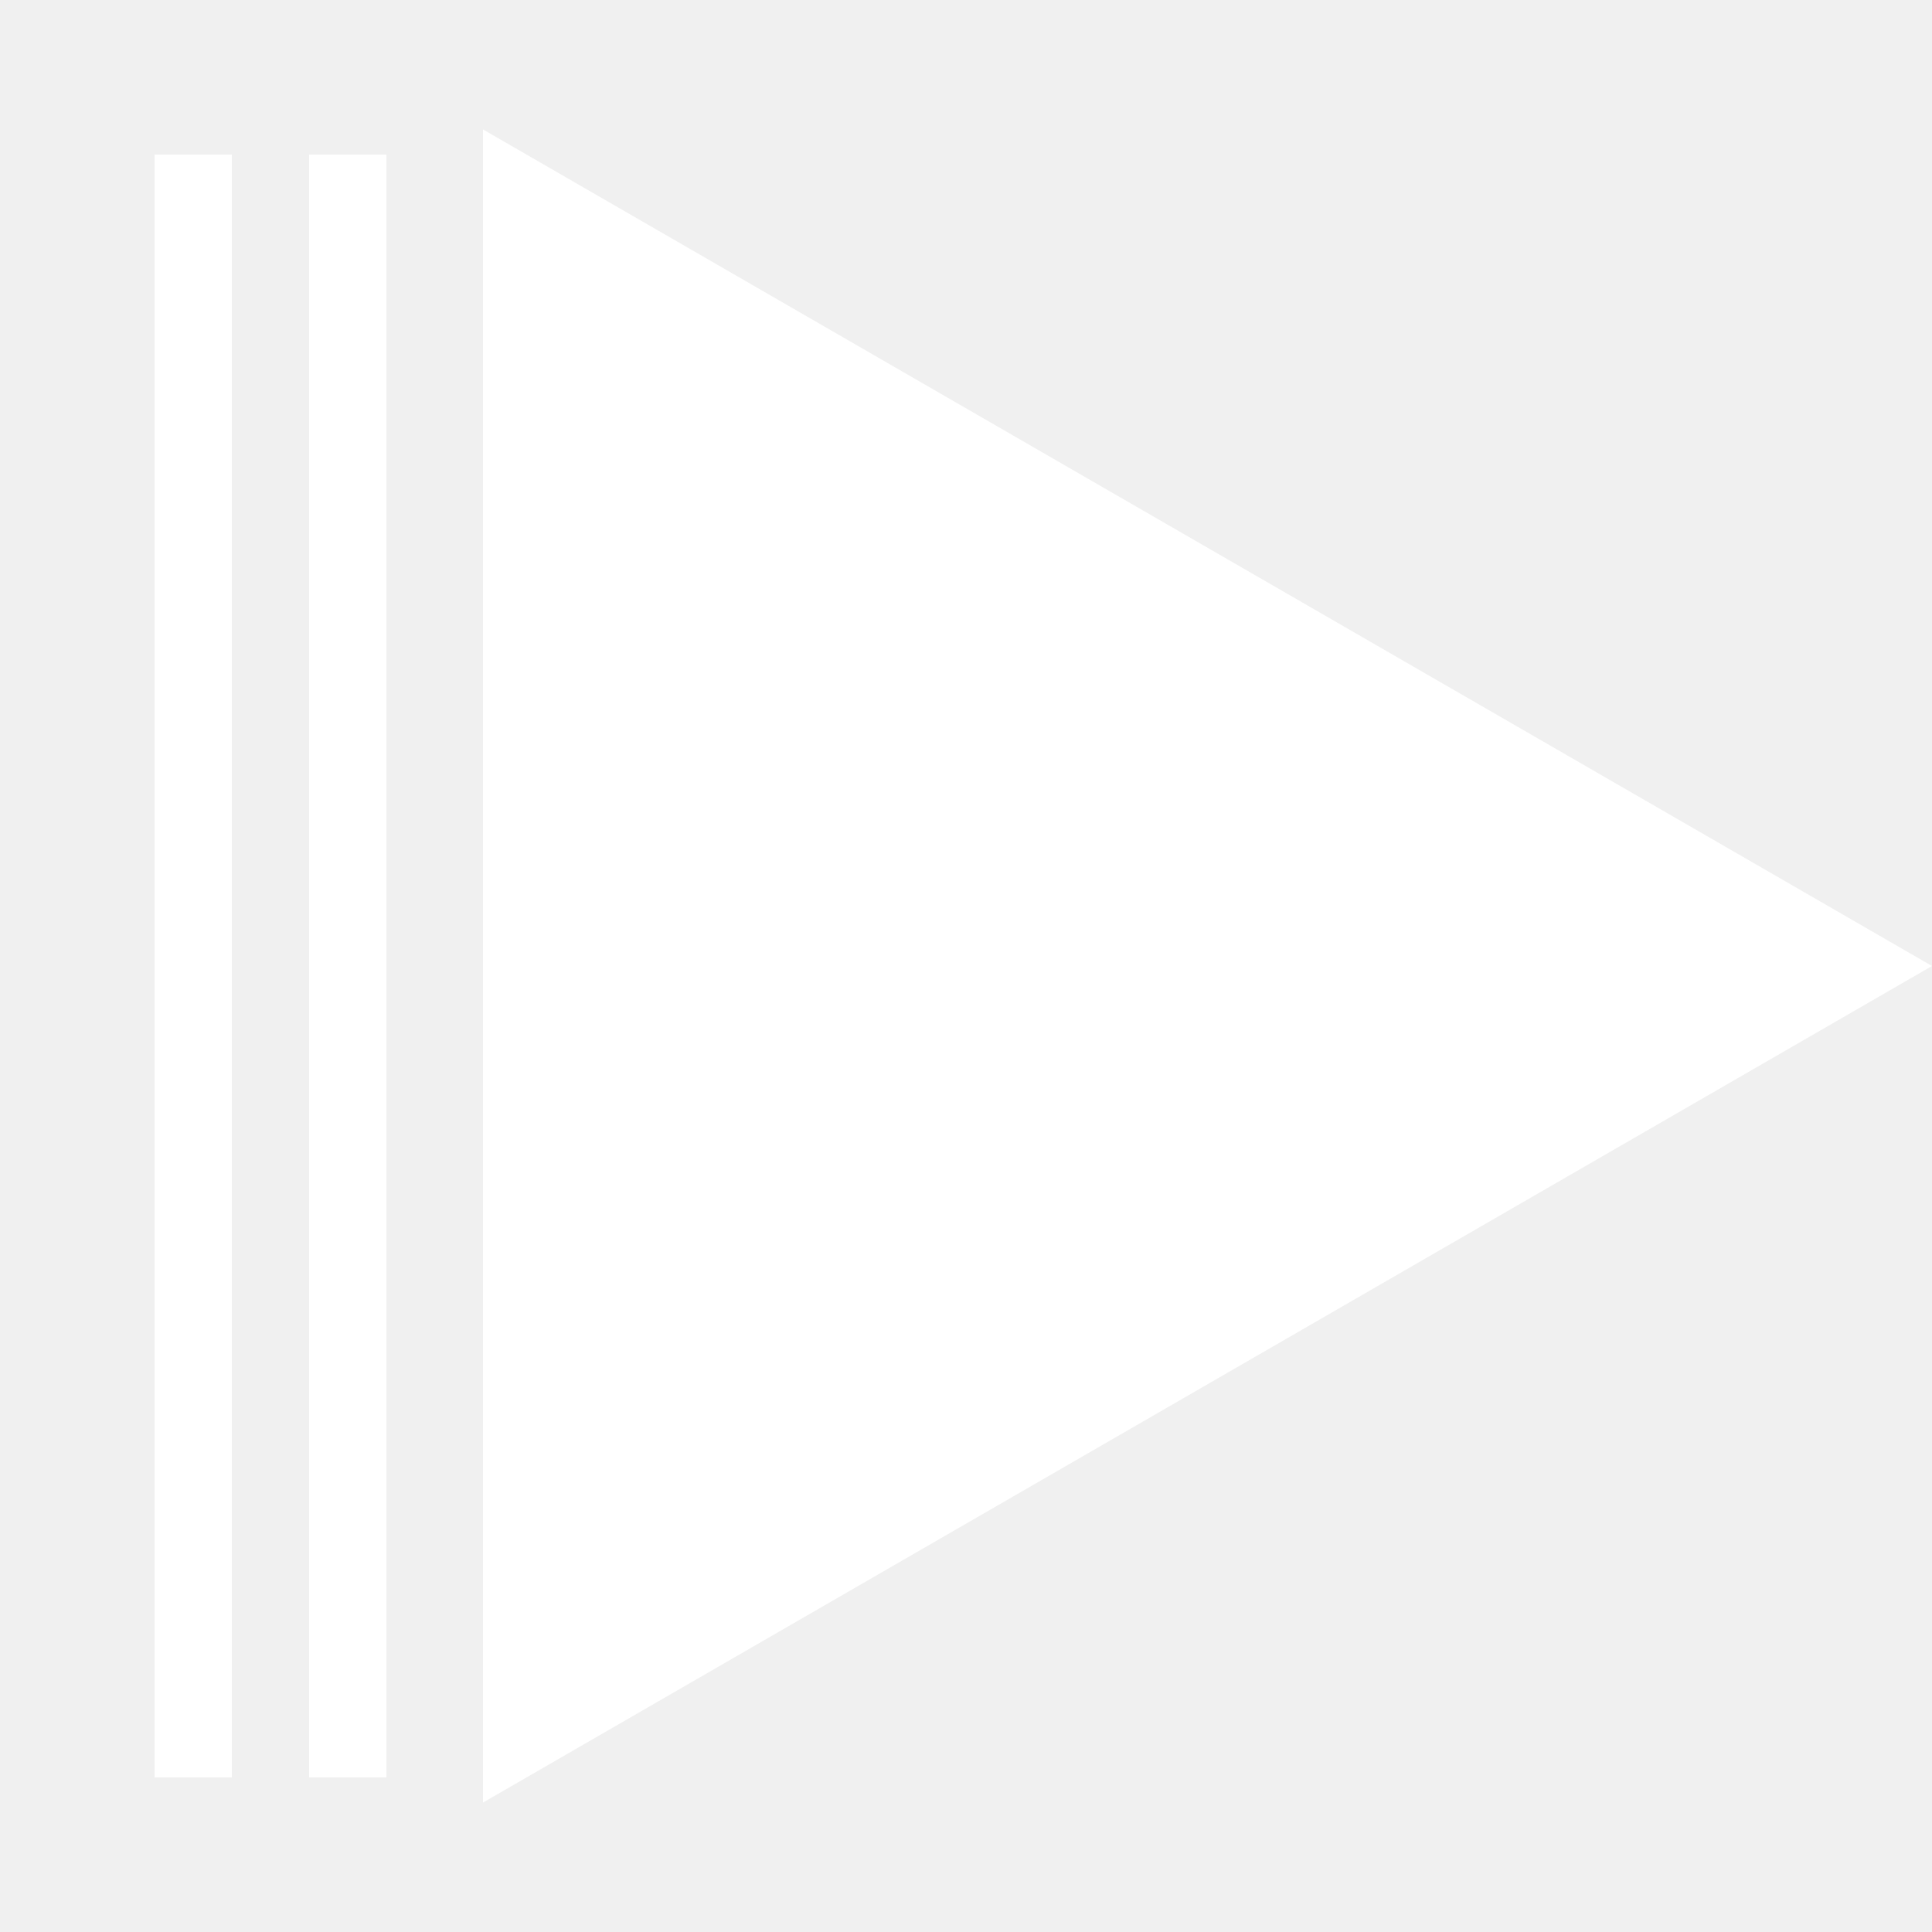
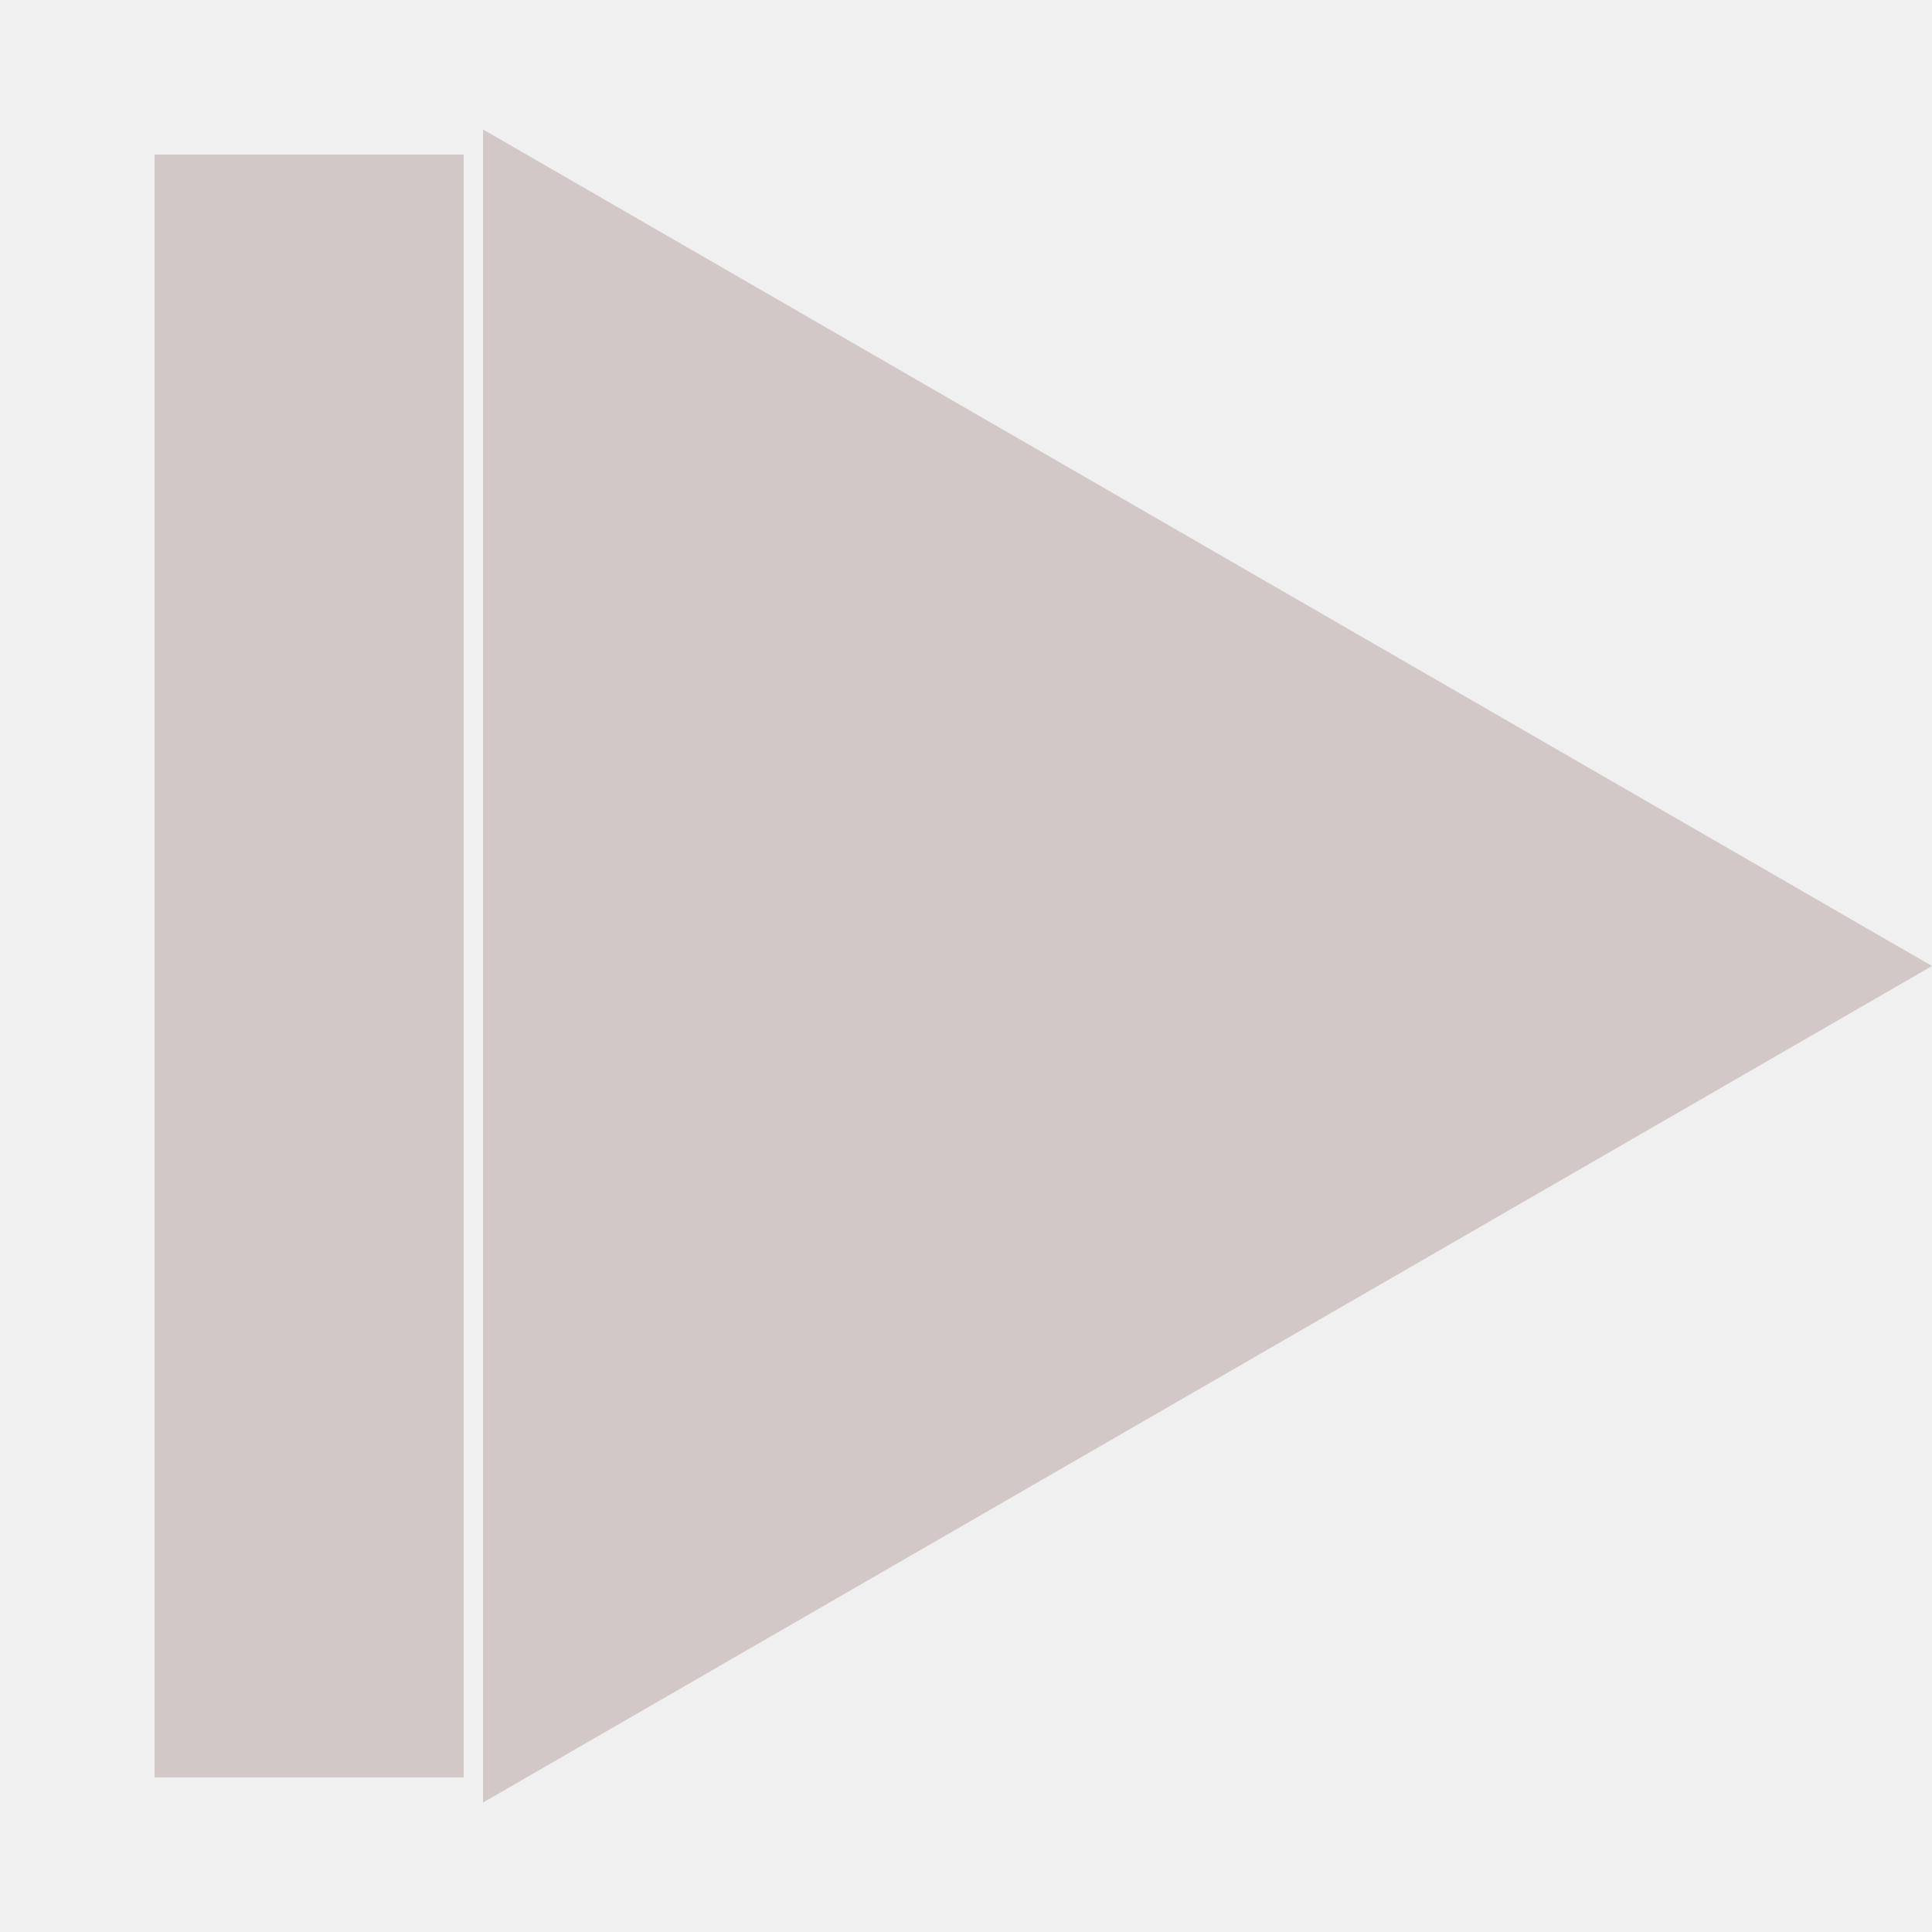
- <svg xmlns="http://www.w3.org/2000/svg" width="25" height="25" viewBox="0 0 25 25" fill="none">
-   <rect x="4" y="2" width="1" height="21" fill="white" />
-   <rect x="2" y="2" width="1" height="21" fill="white" />
-   <path d="M25 12.5L6.25 23.325L6.25 1.675L25 12.5Z" fill="white" />
+ <svg xmlns="http://www.w3.org/2000/svg" width="25" height="25" viewBox="0 0 25 25" fill="#d3c8c8">
+   <rect x="4" y="2" width="2" height="21" fill="#d3c8c8" />
+   <rect x="2" y="2" width="2" height="21" fill="#d3c8c8" />
+   <path d="M25 12.5L6.25 23.325L6.25 1.675L25 12.5Z" fill="#d3c8c8" />
</svg>
